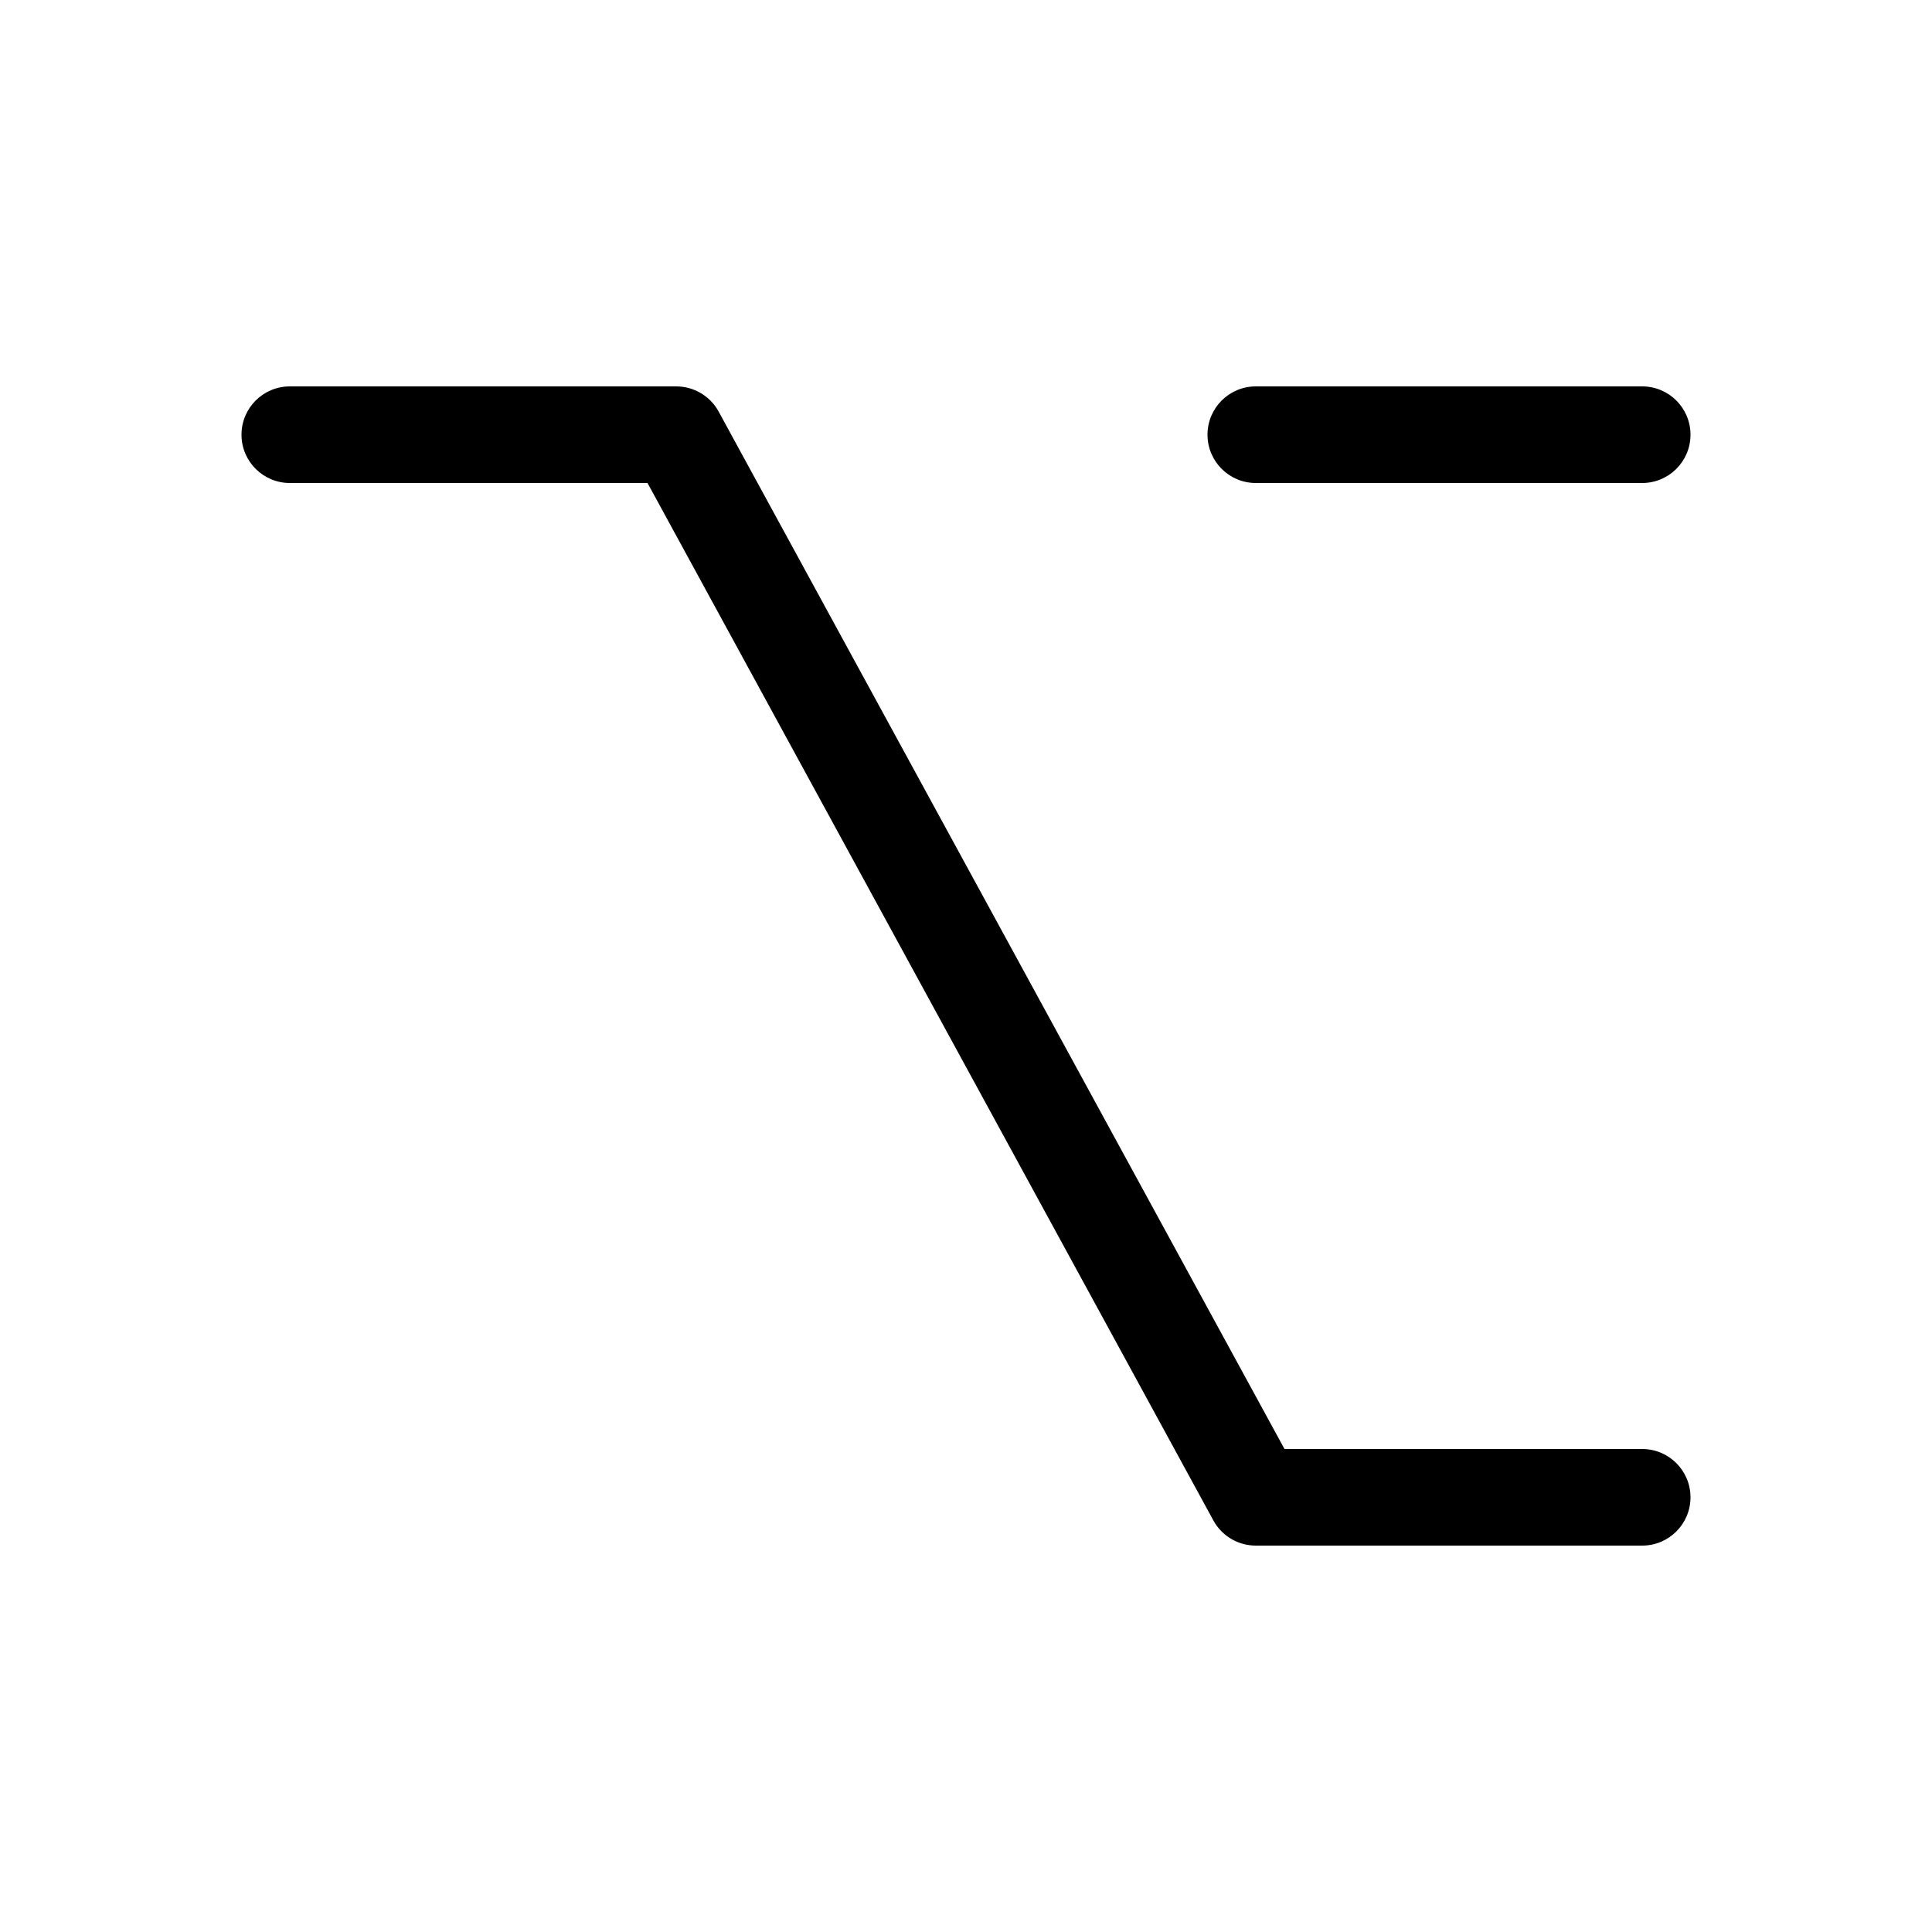
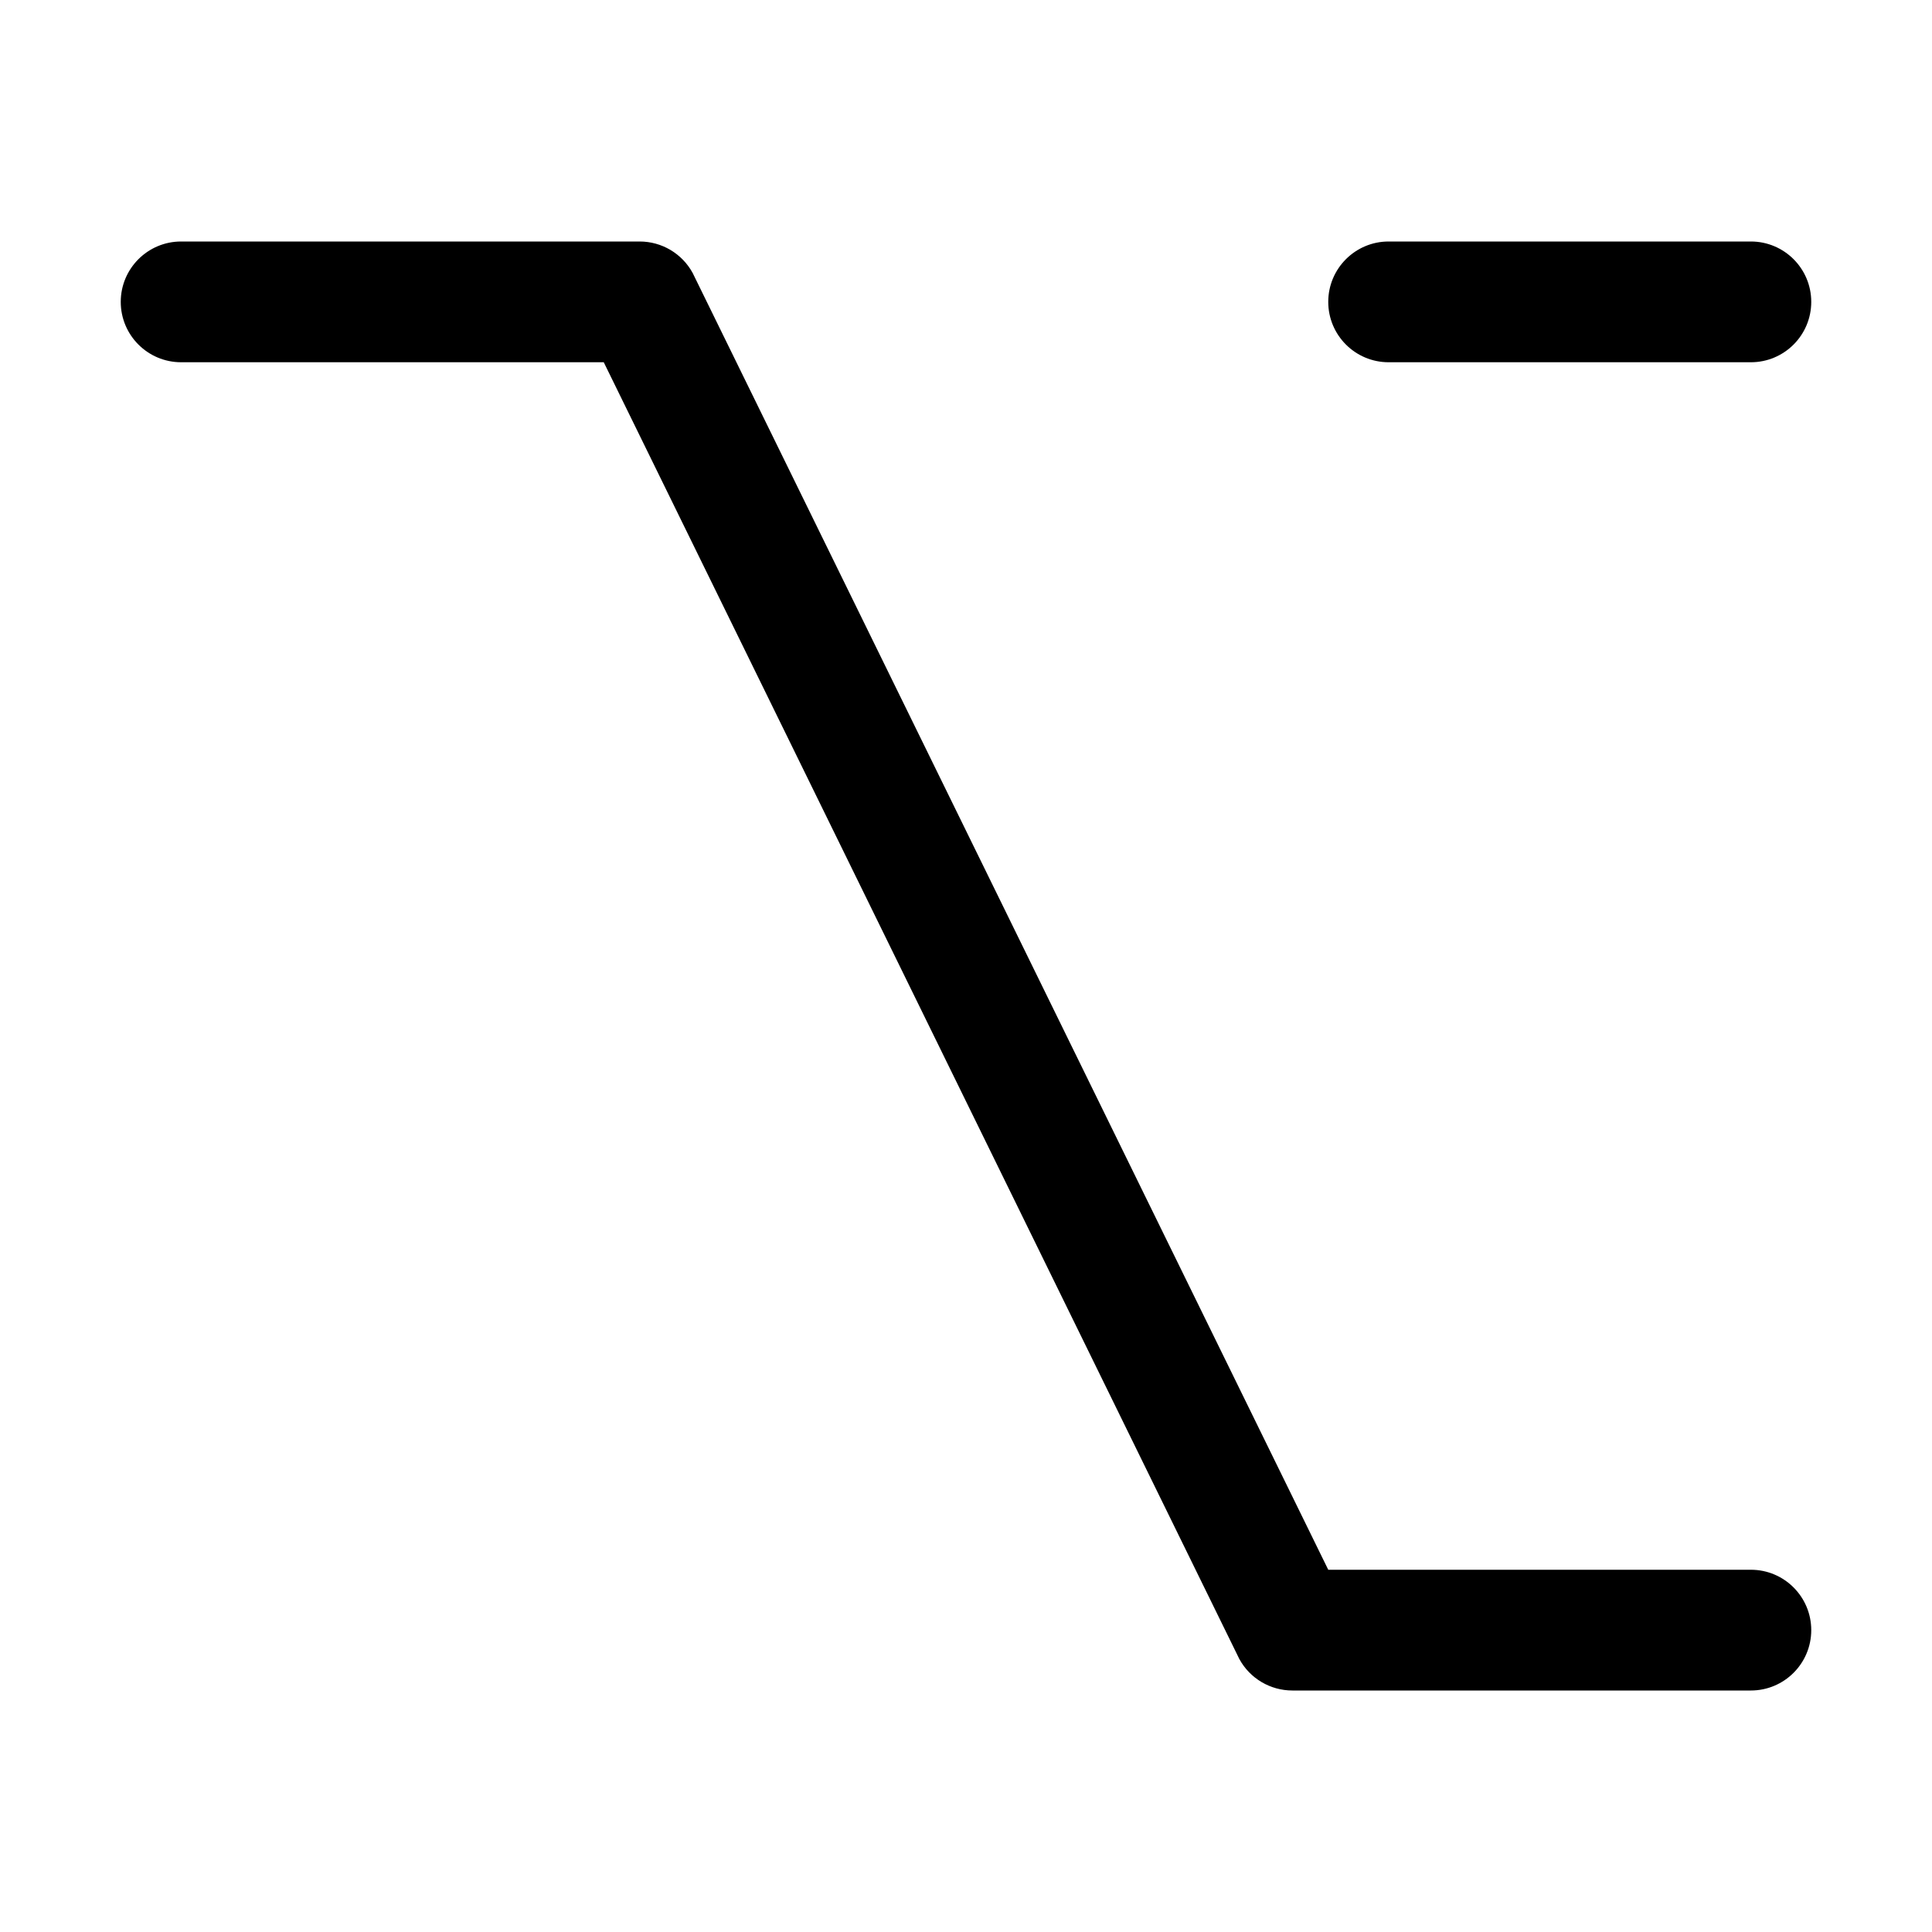
- <svg xmlns="http://www.w3.org/2000/svg" class="bi bi-option" width="1em" height="1em" viewBox="0 0 20 20" fill="currentColor">
-   <path fill-rule="evenodd" d="M2.5 4.5A.5.5 0 013 4h4a.5.5 0 01.439.26L13.297 15H17a.5.5 0 010 1h-4a.5.5 0 01-.439-.26L6.703 5H3a.5.5 0 01-.5-.5zm10 0A.5.5 0 0113 4h4a.5.5 0 010 1h-4a.5.5 0 01-.5-.5z" clip-rule="evenodd" />
+ <svg xmlns="http://www.w3.org/2000/svg" class="bi bi-option" width="1em" height="1em" viewBox="0 0 16 16" fill="currentColor">
+   <path fill-rule="evenodd" d="M1 2.5a.5.5 0 01.5-.5h3.797a.5.5 0 01.439.26L11 13h3.5a.5.5 0 010 1h-3.797a.5.5 0 01-.439-.26L5 3H1.5a.5.5 0 01-.5-.5zm10 0a.5.5 0 01.5-.5h3a.5.5 0 010 1h-3a.5.5 0 01-.5-.5z" clip-rule="evenodd" />
</svg>
